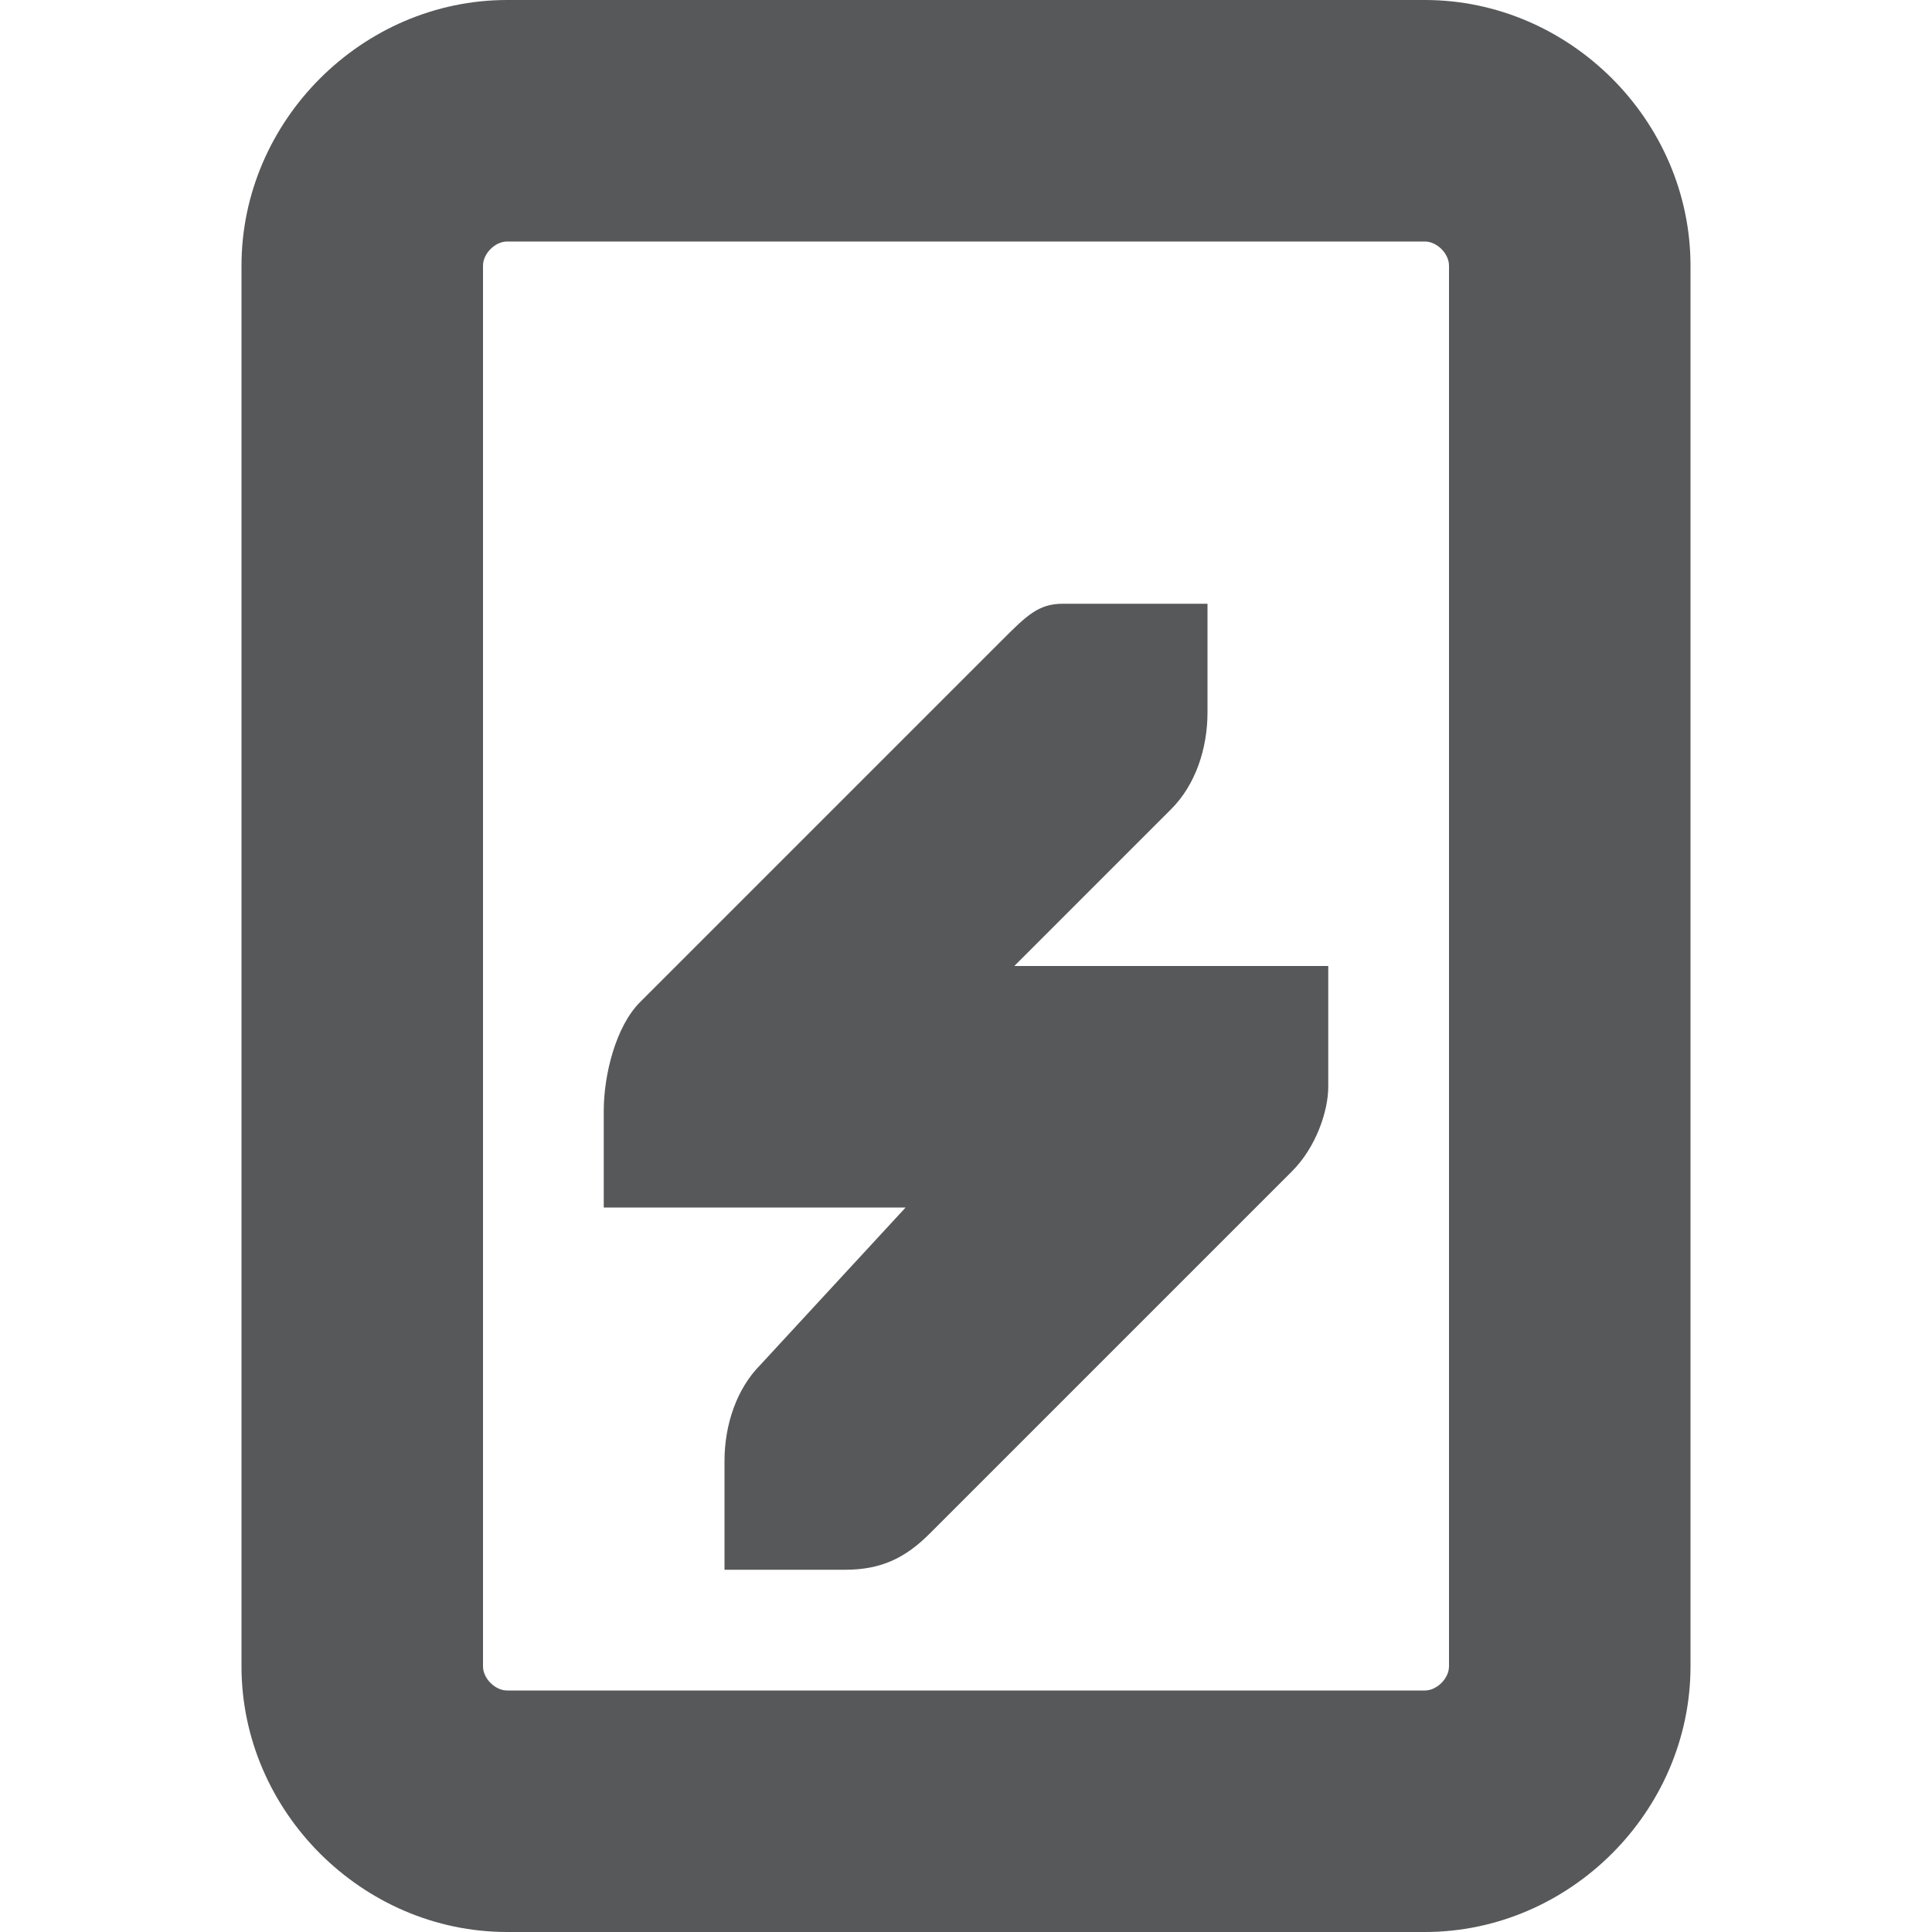
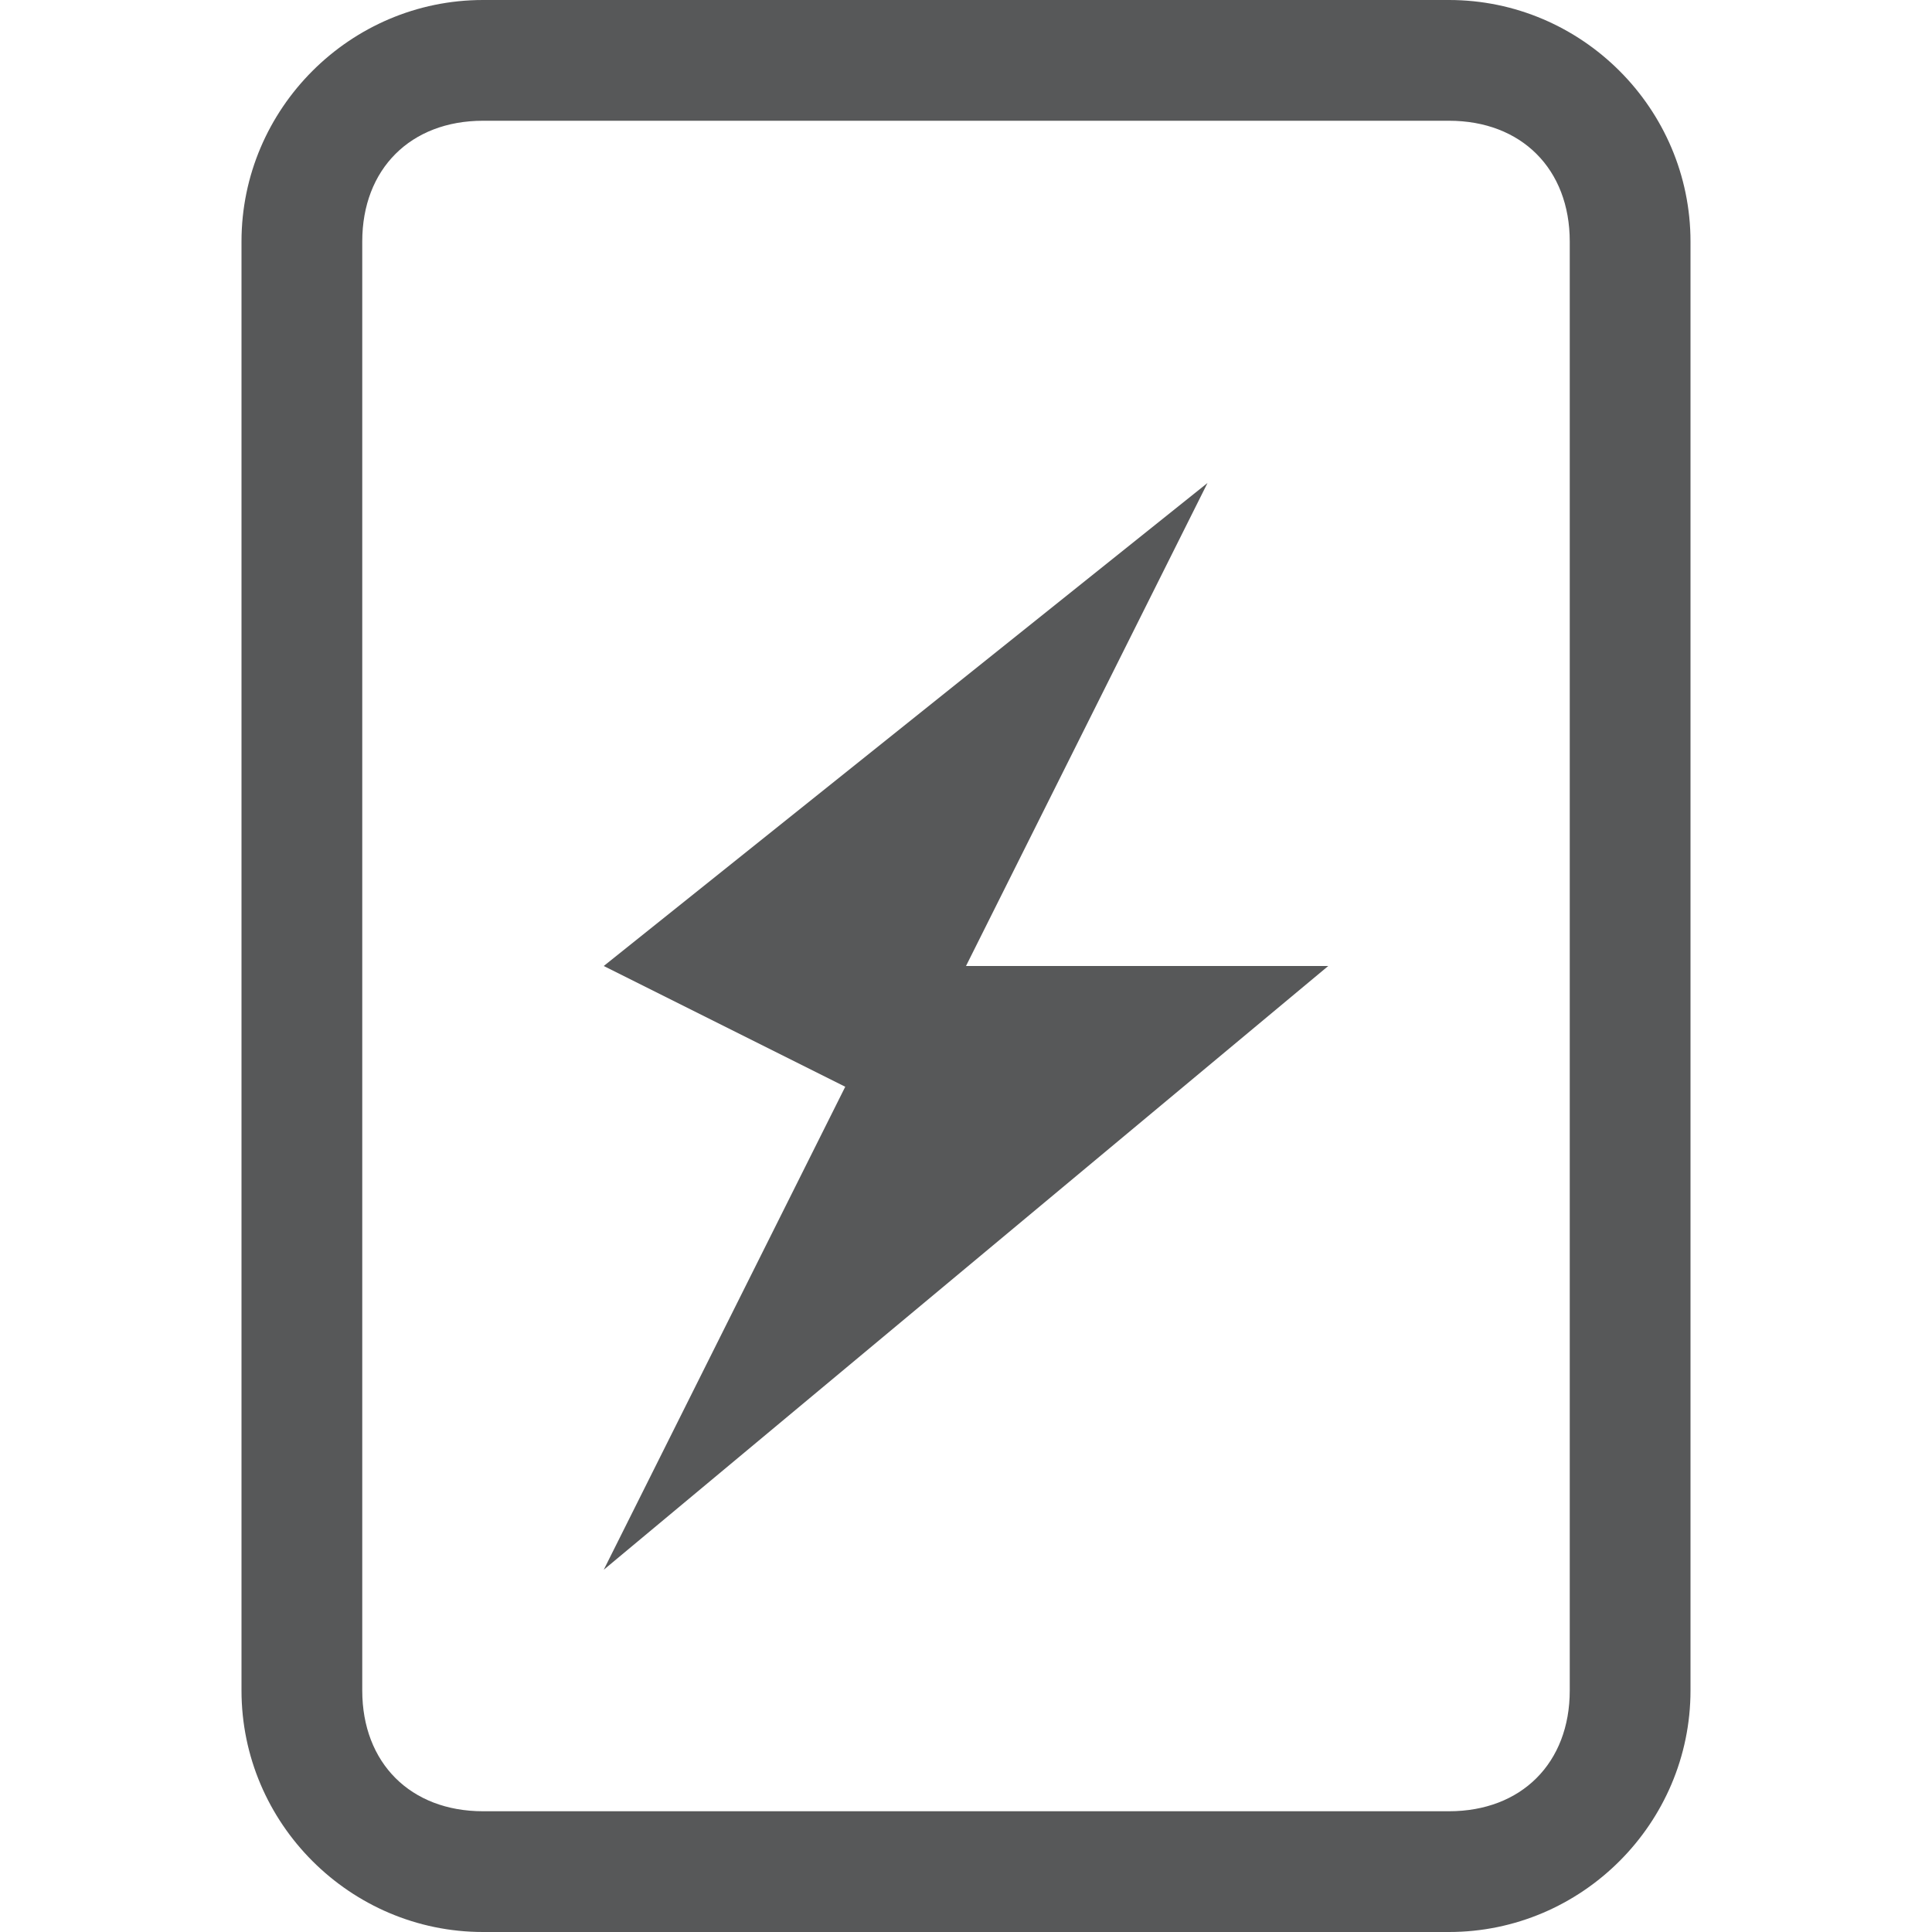
<svg xmlns="http://www.w3.org/2000/svg" version="1.1" id="svg7384" x="0px" y="0px" viewBox="0 0 16 16" style="enable-background:new 0 0 16 16;" xml:space="preserve">
  <style type="text/css">
- 	.st0{opacity:0.75;}
- 	.st1{fill:#1F2022;}
+ 	.st0{display:none;opacity:0.75;}
+ 	.st1{display:inline;fill:#1F2022;}
+ 	.st2{opacity:0.75;}
+ 	.st3{fill:#1F2022;}
+ 	.st4{opacity:0.75;fill:none;stroke:#1F2022;stroke-miterlimit:10;enable-background:new    ;}
+ 	.st5{display:none;opacity:0.75;fill:none;stroke:#1F2022;stroke-linecap:round;stroke-miterlimit:10;enable-background:new    ;}
+ 	.st6{opacity:0.75;fill:#1F2022;}
</style>
  <g id="layer9" transform="translate(-241,-567)">
</g>
  <g id="layer10" transform="translate(-241,-567)" class="st0">
    <path id="rect27244" class="st1" d="M245.2,567c-1.2,0-2.2,1-2.2,2.2v11.6c0,1.2,1,2.2,2.2,2.2   h7.6c1.2,0,2.2-1,2.2-2.2v-11.6c0-1.2-1-2.2-2.2-2.2H245.2z M245.2,569h7.6c0.1,0,0.2,0.1,0.2,0.2v11.6c0,0.1-0.1,0.2-0.2,0.2h-7.6   c-0.1,0-0.2-0.1-0.2-0.2v-11.6C245,569.1,245.1,569,245.2,569z" />
    <path id="path10747-1" class="st1" d="   M249.8,572c-0.2,0-0.3,0.1-0.5,0.3l-3,3c-0.2,0.2-0.3,0.6-0.3,0.9v0.8h0.8h0.2h1.5l-1.2,1.3c-0.2,0.2-0.3,0.5-0.3,0.8v0.1v0.8h0.8   h0.2c0.3,0,0.5-0.1,0.7-0.3l3-3c0.2-0.2,0.3-0.5,0.3-0.7v-0.1V575h-0.8H251h-1.6l1.3-1.3c0.2-0.2,0.3-0.5,0.3-0.8v-0.1V572h-0.8   h-0.1c0,0,0,0-0.1,0C249.9,572,249.9,572,249.8,572L249.8,572z" />
  </g>
  <g id="layer11" transform="translate(-241,-567)">
</g>
  <g id="layer13" transform="translate(-241,-567)">
</g>
  <g id="layer14" transform="translate(-241,-567)">
</g>
  <g id="layer15" transform="translate(-241,-567)">
</g>
  <g id="g71291" transform="translate(-241,-567)">
</g>
  <g id="g4953" transform="translate(-241,-567)">
</g>
  <g id="layer12" transform="translate(-241,-567)">
</g>
+   <g class="st2">
+     <path class="st3" d="M12,1c0.6,0,1,0.4,1,1v12c0,0.6-0.4,1-1,1H4c-0.6,0-1-0.4-1-1V2c0-0.6,0.4-1,1-1H12 M12,0H4C2.9,0,2,0.9,2,2   v12c0,1.1,0.9,2,2,2h8c1.1,0,2-0.9,2-2V2C14,0.9,13.1,0,12,0L12,0z" />
+   </g>
+   <path class="st4" d="M6,9" />
+   <path class="st4" d="M10,5" />
+   <path class="st4" d="M6,9" />
+   <path class="st4" d="M11,9" />
+   <path class="st4" d="M10,9" />
+   <path class="st4" d="M6,13" />
+   <polyline class="st5" points="10,5 6,9 11,9 7,13 " />
+   <polygon class="st6" points="10,4 5,8 7,9 5,13 11,8 8,8 " />
</svg>
